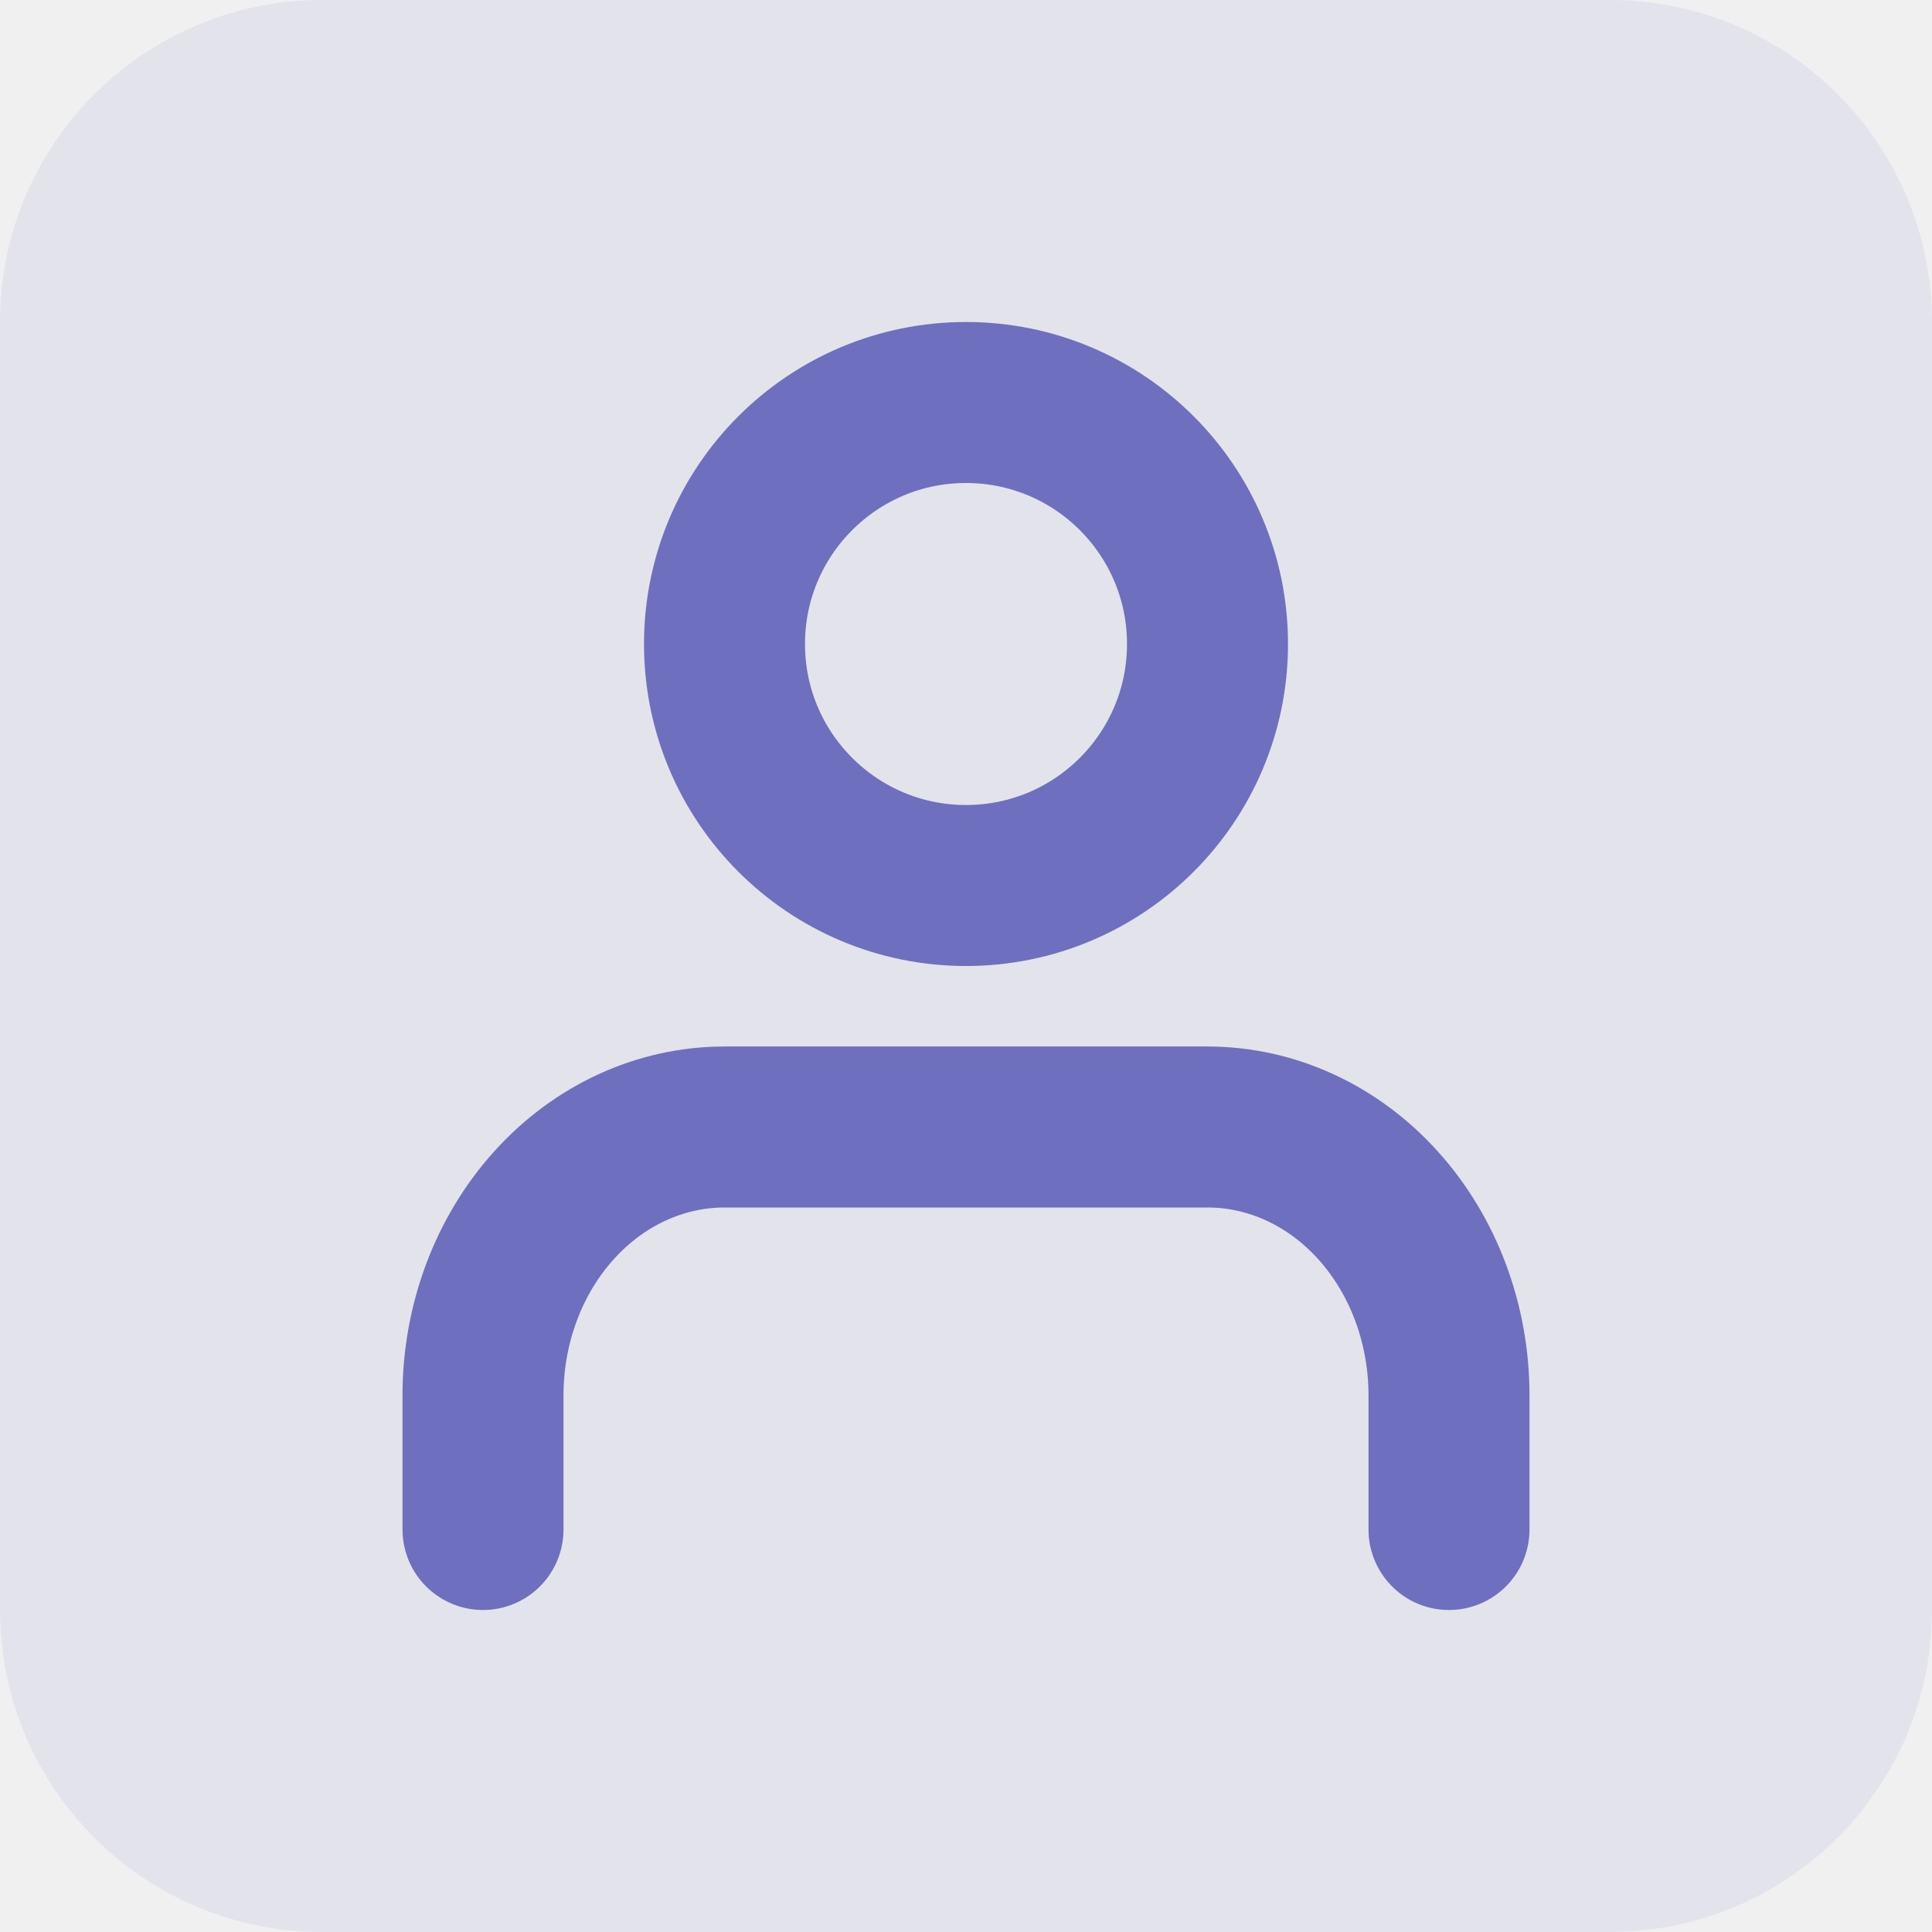
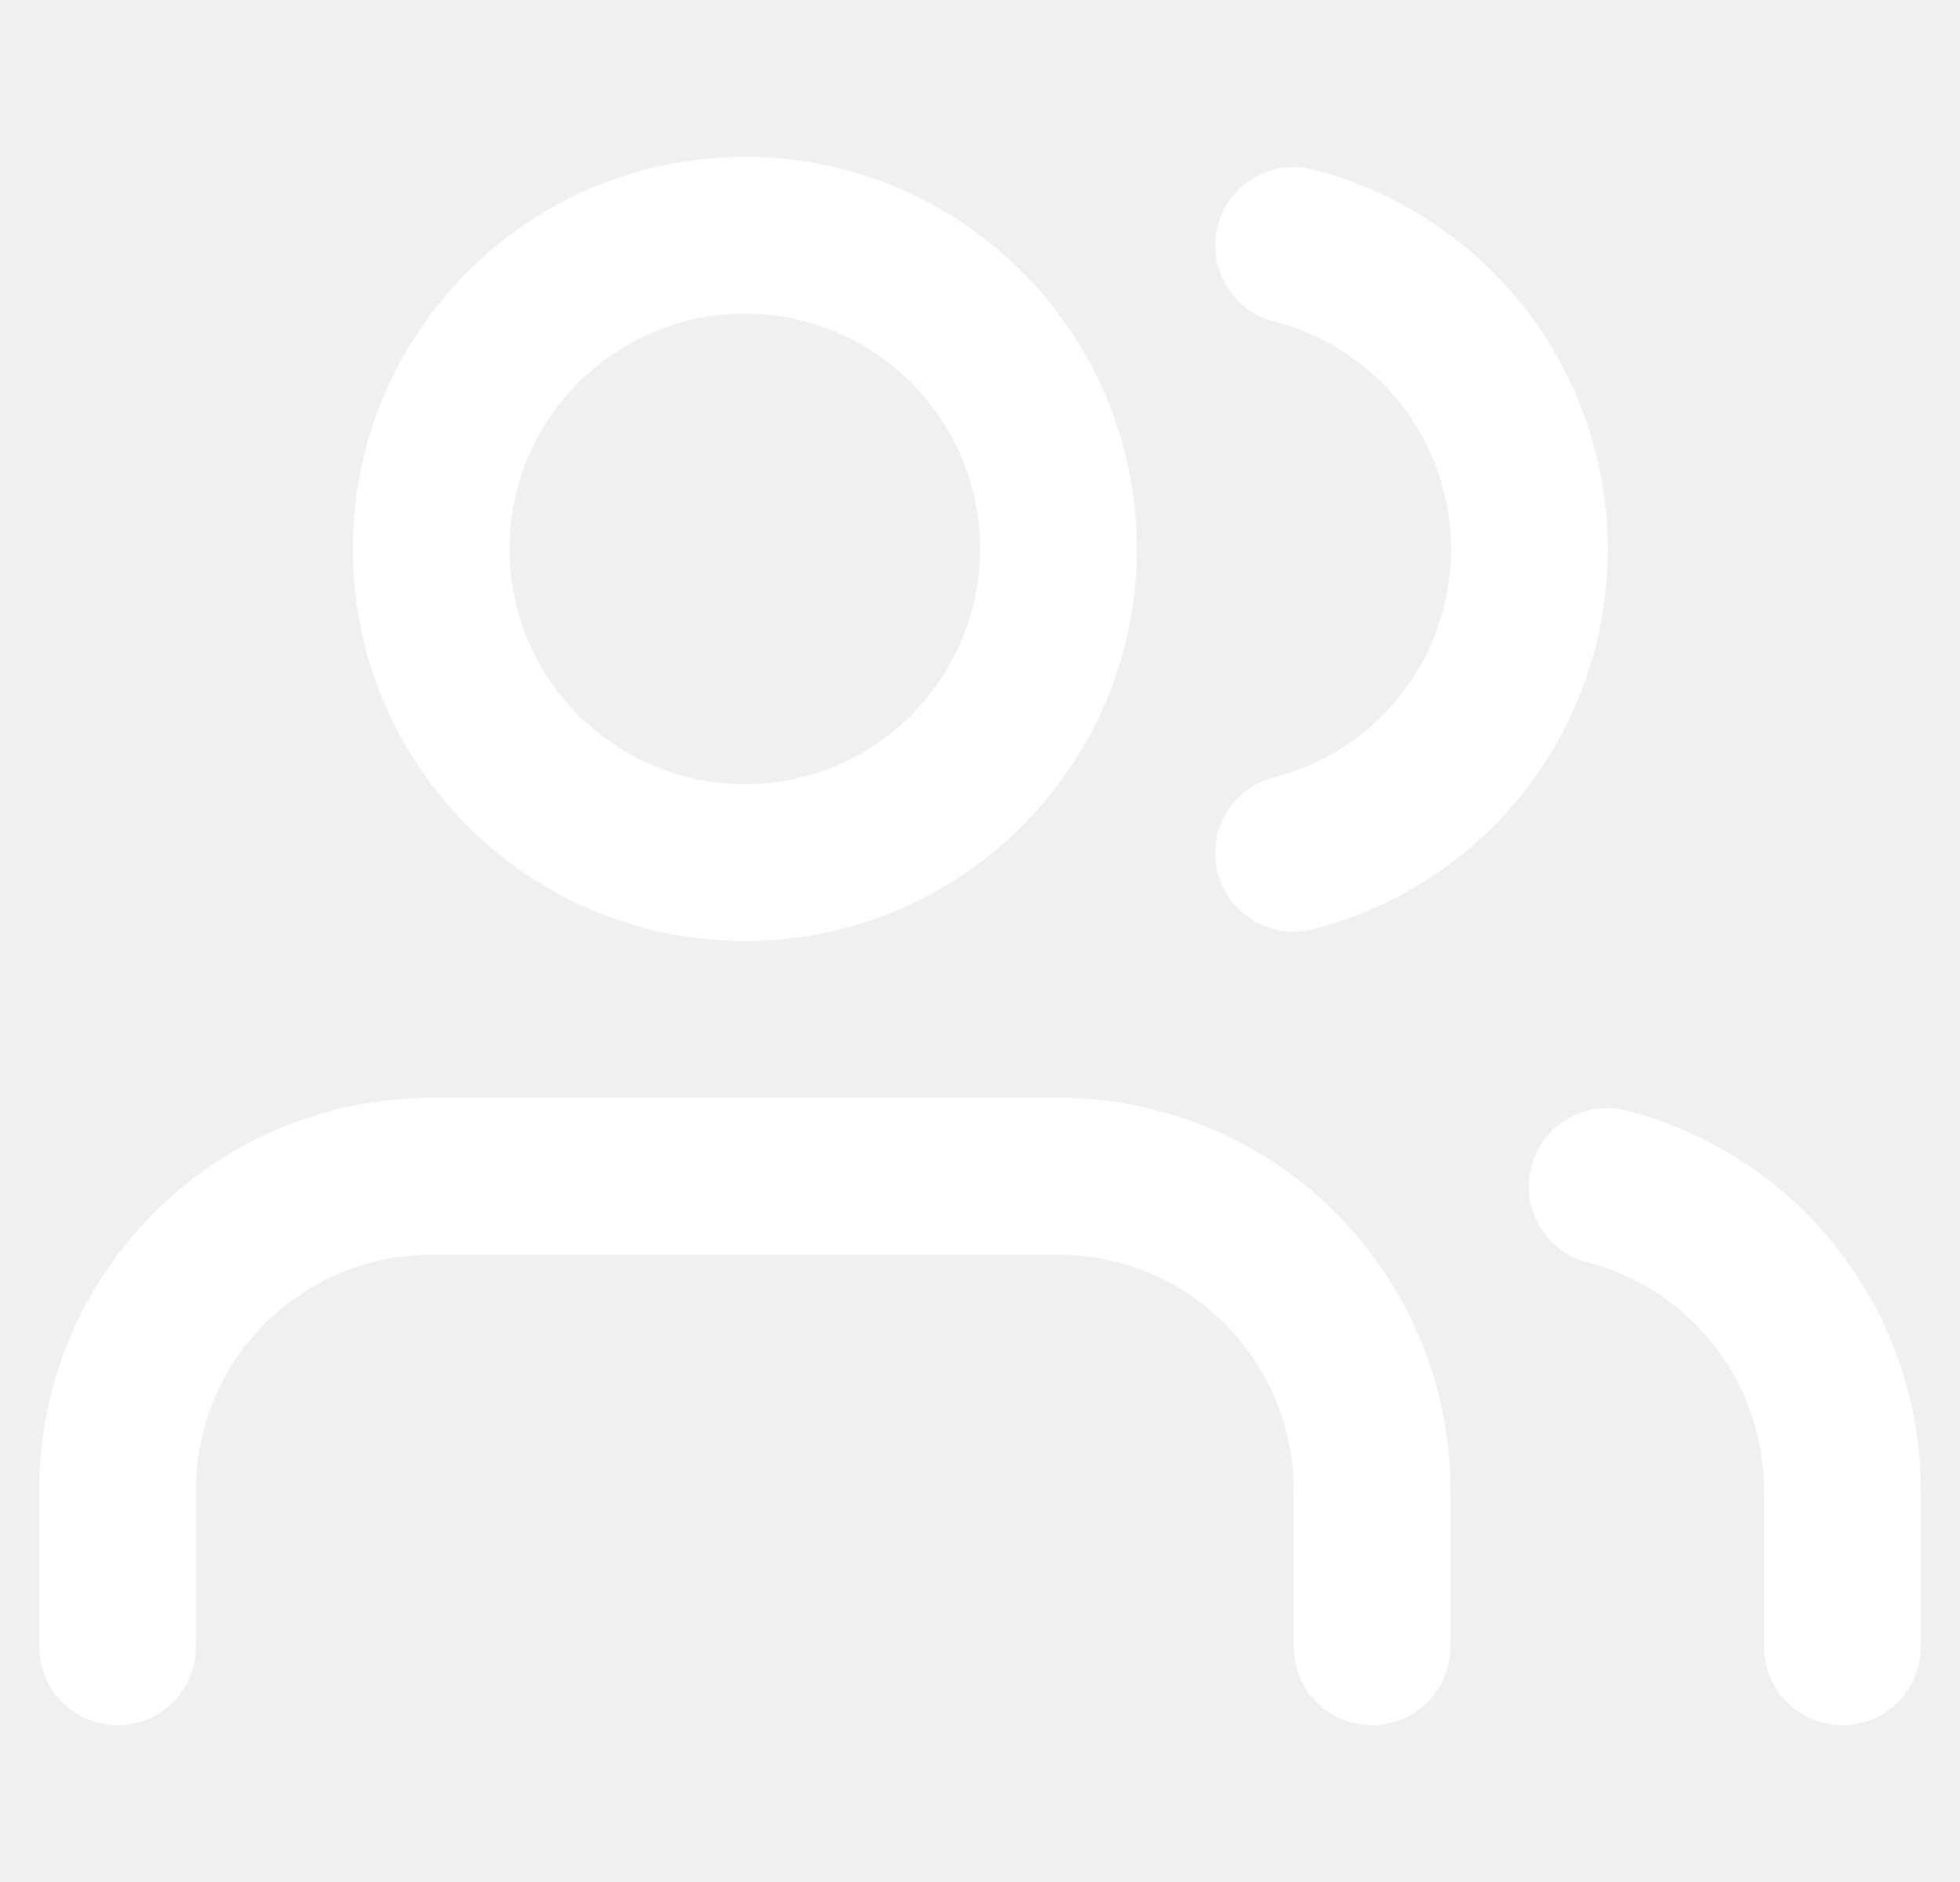
- <svg xmlns="http://www.w3.org/2000/svg" width="24" height="24" viewBox="0 0 24 24" fill="none">
-   <rect width="24" height="24" rx="4" fill="#6F6FBF" fill-opacity="0.1" />
-   <path d="M18 19V17.333C18 16.449 17.684 15.601 17.121 14.976C16.559 14.351 15.796 14 15 14H9C8.204 14 7.441 14.351 6.879 14.976C6.316 15.601 6 16.449 6 17.333V19" stroke="#6F6FBF" stroke-width="2" stroke-linecap="round" stroke-linejoin="round" />
-   <path d="M12 11C13.657 11 15 9.657 15 8C15 6.343 13.657 5 12 5C10.343 5 9 6.343 9 8C9 9.657 10.343 11 12 11Z" stroke="#6F6FBF" stroke-width="2" stroke-linecap="round" stroke-linejoin="round" />
+ <svg xmlns="http://www.w3.org/2000/svg" width="25" height="24" viewBox="0 0 25 24" fill="none">
+   <g clip-path="url(#clip0_2078_8765)">
+     <path d="M17.5 21V19C17.5 17.939 17.079 16.922 16.328 16.172C15.578 15.421 14.561 15 13.5 15H5.5C4.439 15 3.422 15.421 2.672 16.172C1.921 16.922 1.5 17.939 1.5 19V21" stroke="white" stroke-width="2" stroke-linecap="round" stroke-linejoin="round" />
+     <path d="M9.5 11C11.709 11 13.5 9.209 13.5 7C13.5 4.791 11.709 3 9.5 3C7.291 3 5.5 4.791 5.5 7C5.5 9.209 7.291 11 9.5 11Z" stroke="white" stroke-width="2" stroke-linecap="round" stroke-linejoin="round" />
+     <path d="M23.5 21.001V19.001C23.499 18.115 23.204 17.254 22.661 16.553C22.118 15.853 21.358 15.352 20.5 15.131" stroke="white" stroke-width="2" stroke-linecap="round" stroke-linejoin="round" />
+     <path d="M16.5 3.131C17.36 3.351 18.123 3.852 18.668 4.553C19.212 5.255 19.508 6.118 19.508 7.006C19.508 7.894 19.212 8.757 18.668 9.459C18.123 10.16 17.36 10.661 16.5 10.881" stroke="white" stroke-width="2" stroke-linecap="round" stroke-linejoin="round" />
+   </g>
+   <defs>
+     <clipPath id="clip0_2078_8765">
+       <rect width="24" height="24" fill="white" transform="translate(0.5)" />
+     </clipPath>
+   </defs>
</svg>
